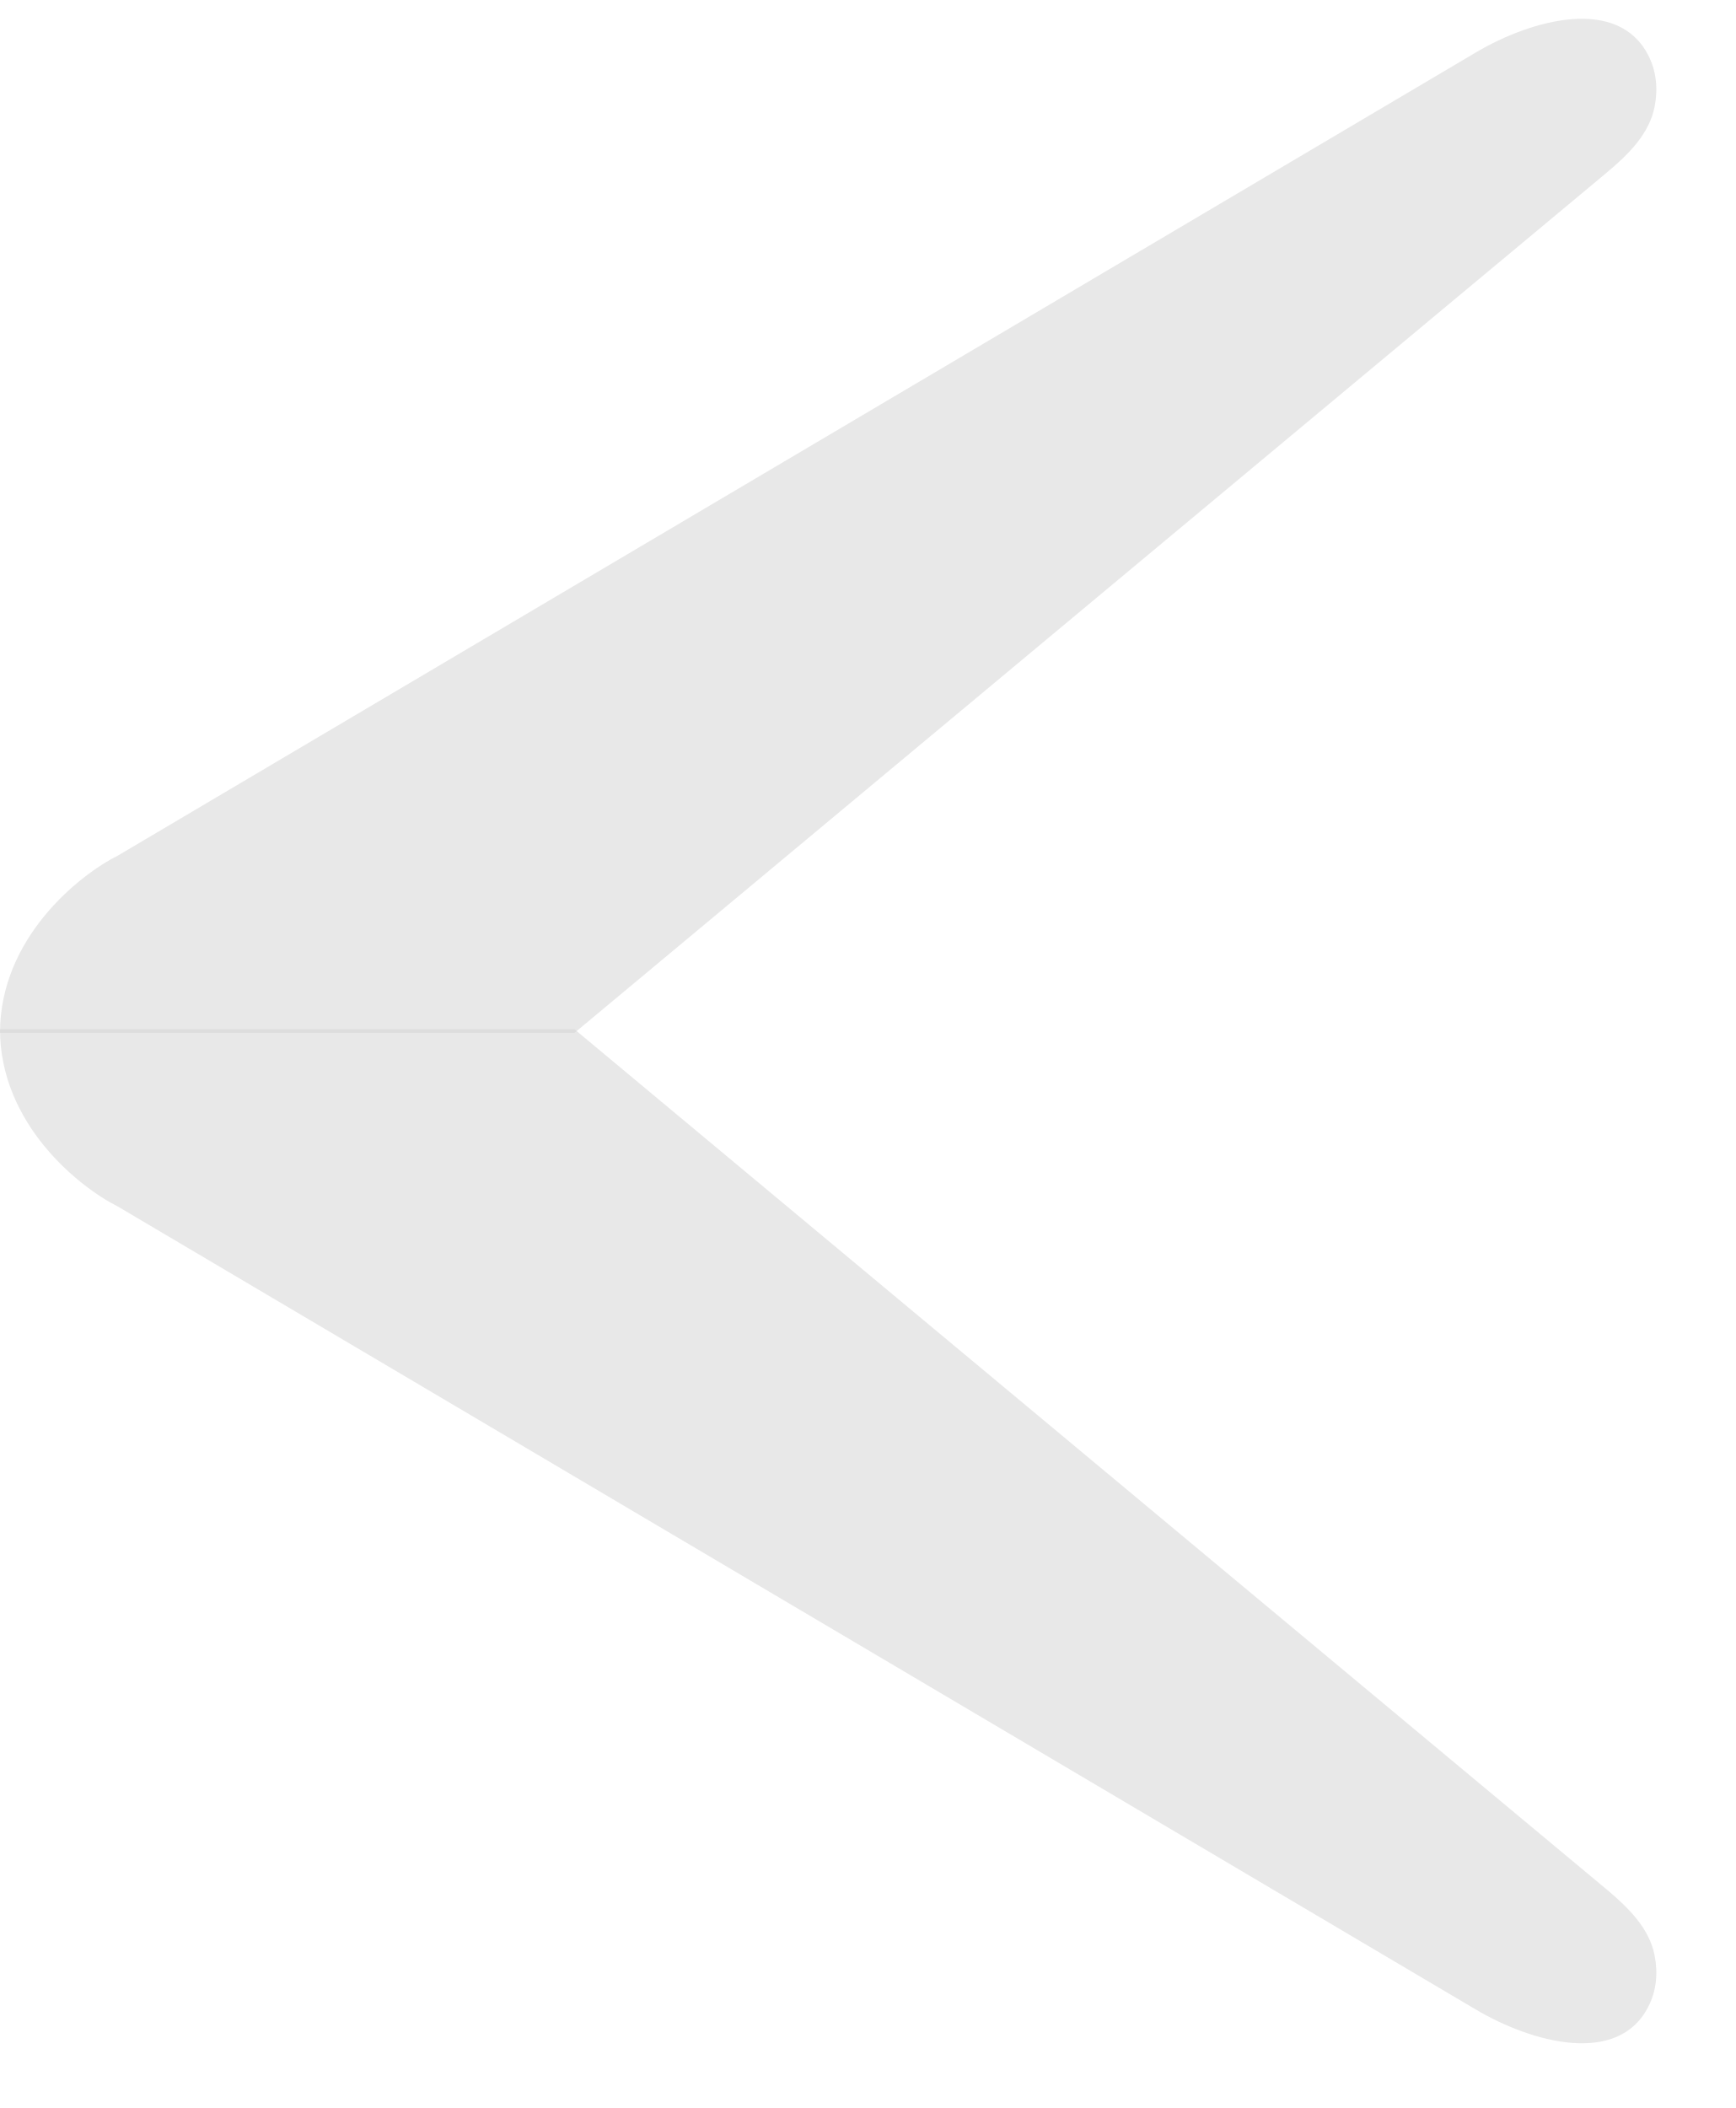
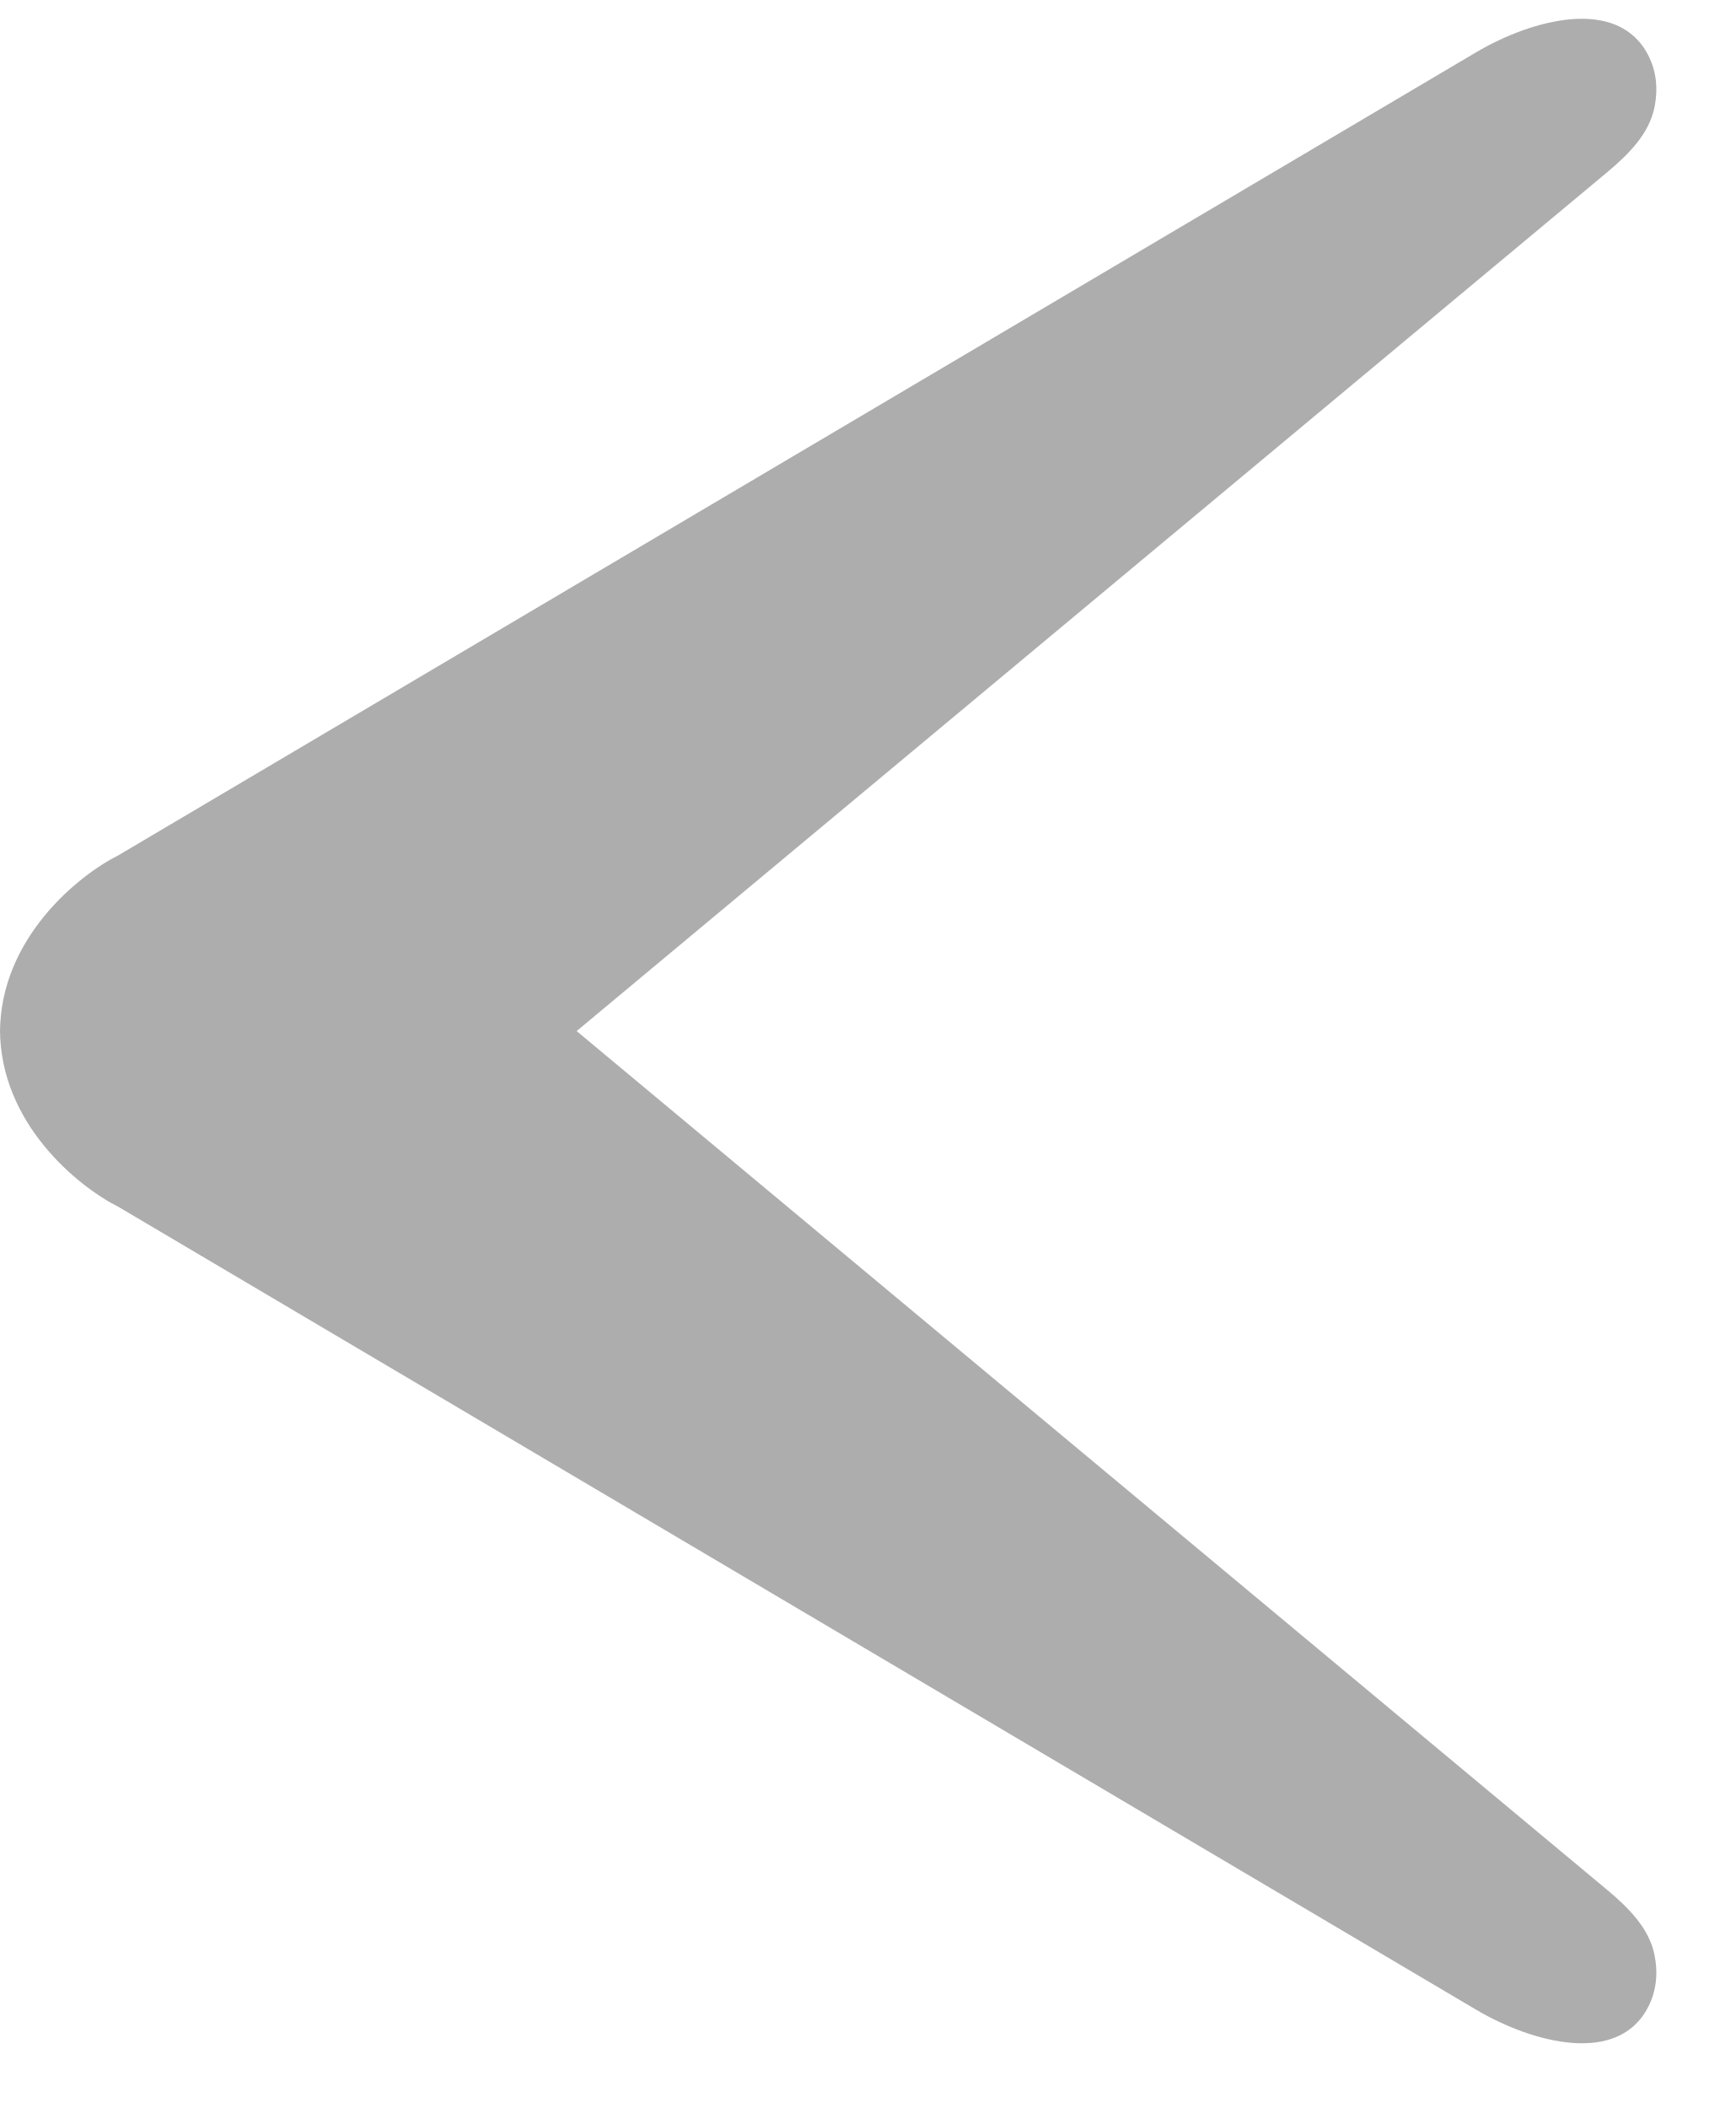
<svg xmlns="http://www.w3.org/2000/svg" width="14" height="17" viewBox="0 0 14 17" fill="none">
-   <path d="M0.954 9.732L11.903 16.206C12.361 16.477 13.05 16.659 13.293 16.185C13.361 16.053 13.372 15.91 13.345 15.771C13.303 15.551 13.133 15.384 12.961 15.24L4.634 8.301L0 8.301C0 9.064 0.636 9.573 0.954 9.732Z" fill="#D3D3D3" fill-opacity="0.5" />
-   <path d="M0.954 6.898L11.903 0.423C12.361 0.152 13.05 -0.029 13.293 0.445C13.361 0.576 13.372 0.72 13.345 0.859C13.303 1.079 13.133 1.246 12.961 1.39L4.634 8.329L0 8.329C0 7.566 0.636 7.057 0.954 6.898Z" fill="#D3D3D3" fill-opacity="0.5" />
+   <path d="M0.954 9.732L11.903 16.206C12.361 16.477 13.05 16.659 13.293 16.185C13.361 16.053 13.372 15.91 13.345 15.771C13.303 15.551 13.133 15.384 12.961 15.24L4.634 8.301L0 8.301C0 9.064 0.636 9.573 0.954 9.732Z" fill="#ADADAD" fill-opacity="1" />
+   <path d="M0.954 6.898L11.903 0.423C12.361 0.152 13.05 -0.029 13.293 0.445C13.361 0.576 13.372 0.72 13.345 0.859C13.303 1.079 13.133 1.246 12.961 1.39L4.634 8.329L0 8.329C0 7.566 0.636 7.057 0.954 6.898Z" fill="#ADADAD" fill-opacity="1" />
</svg>
